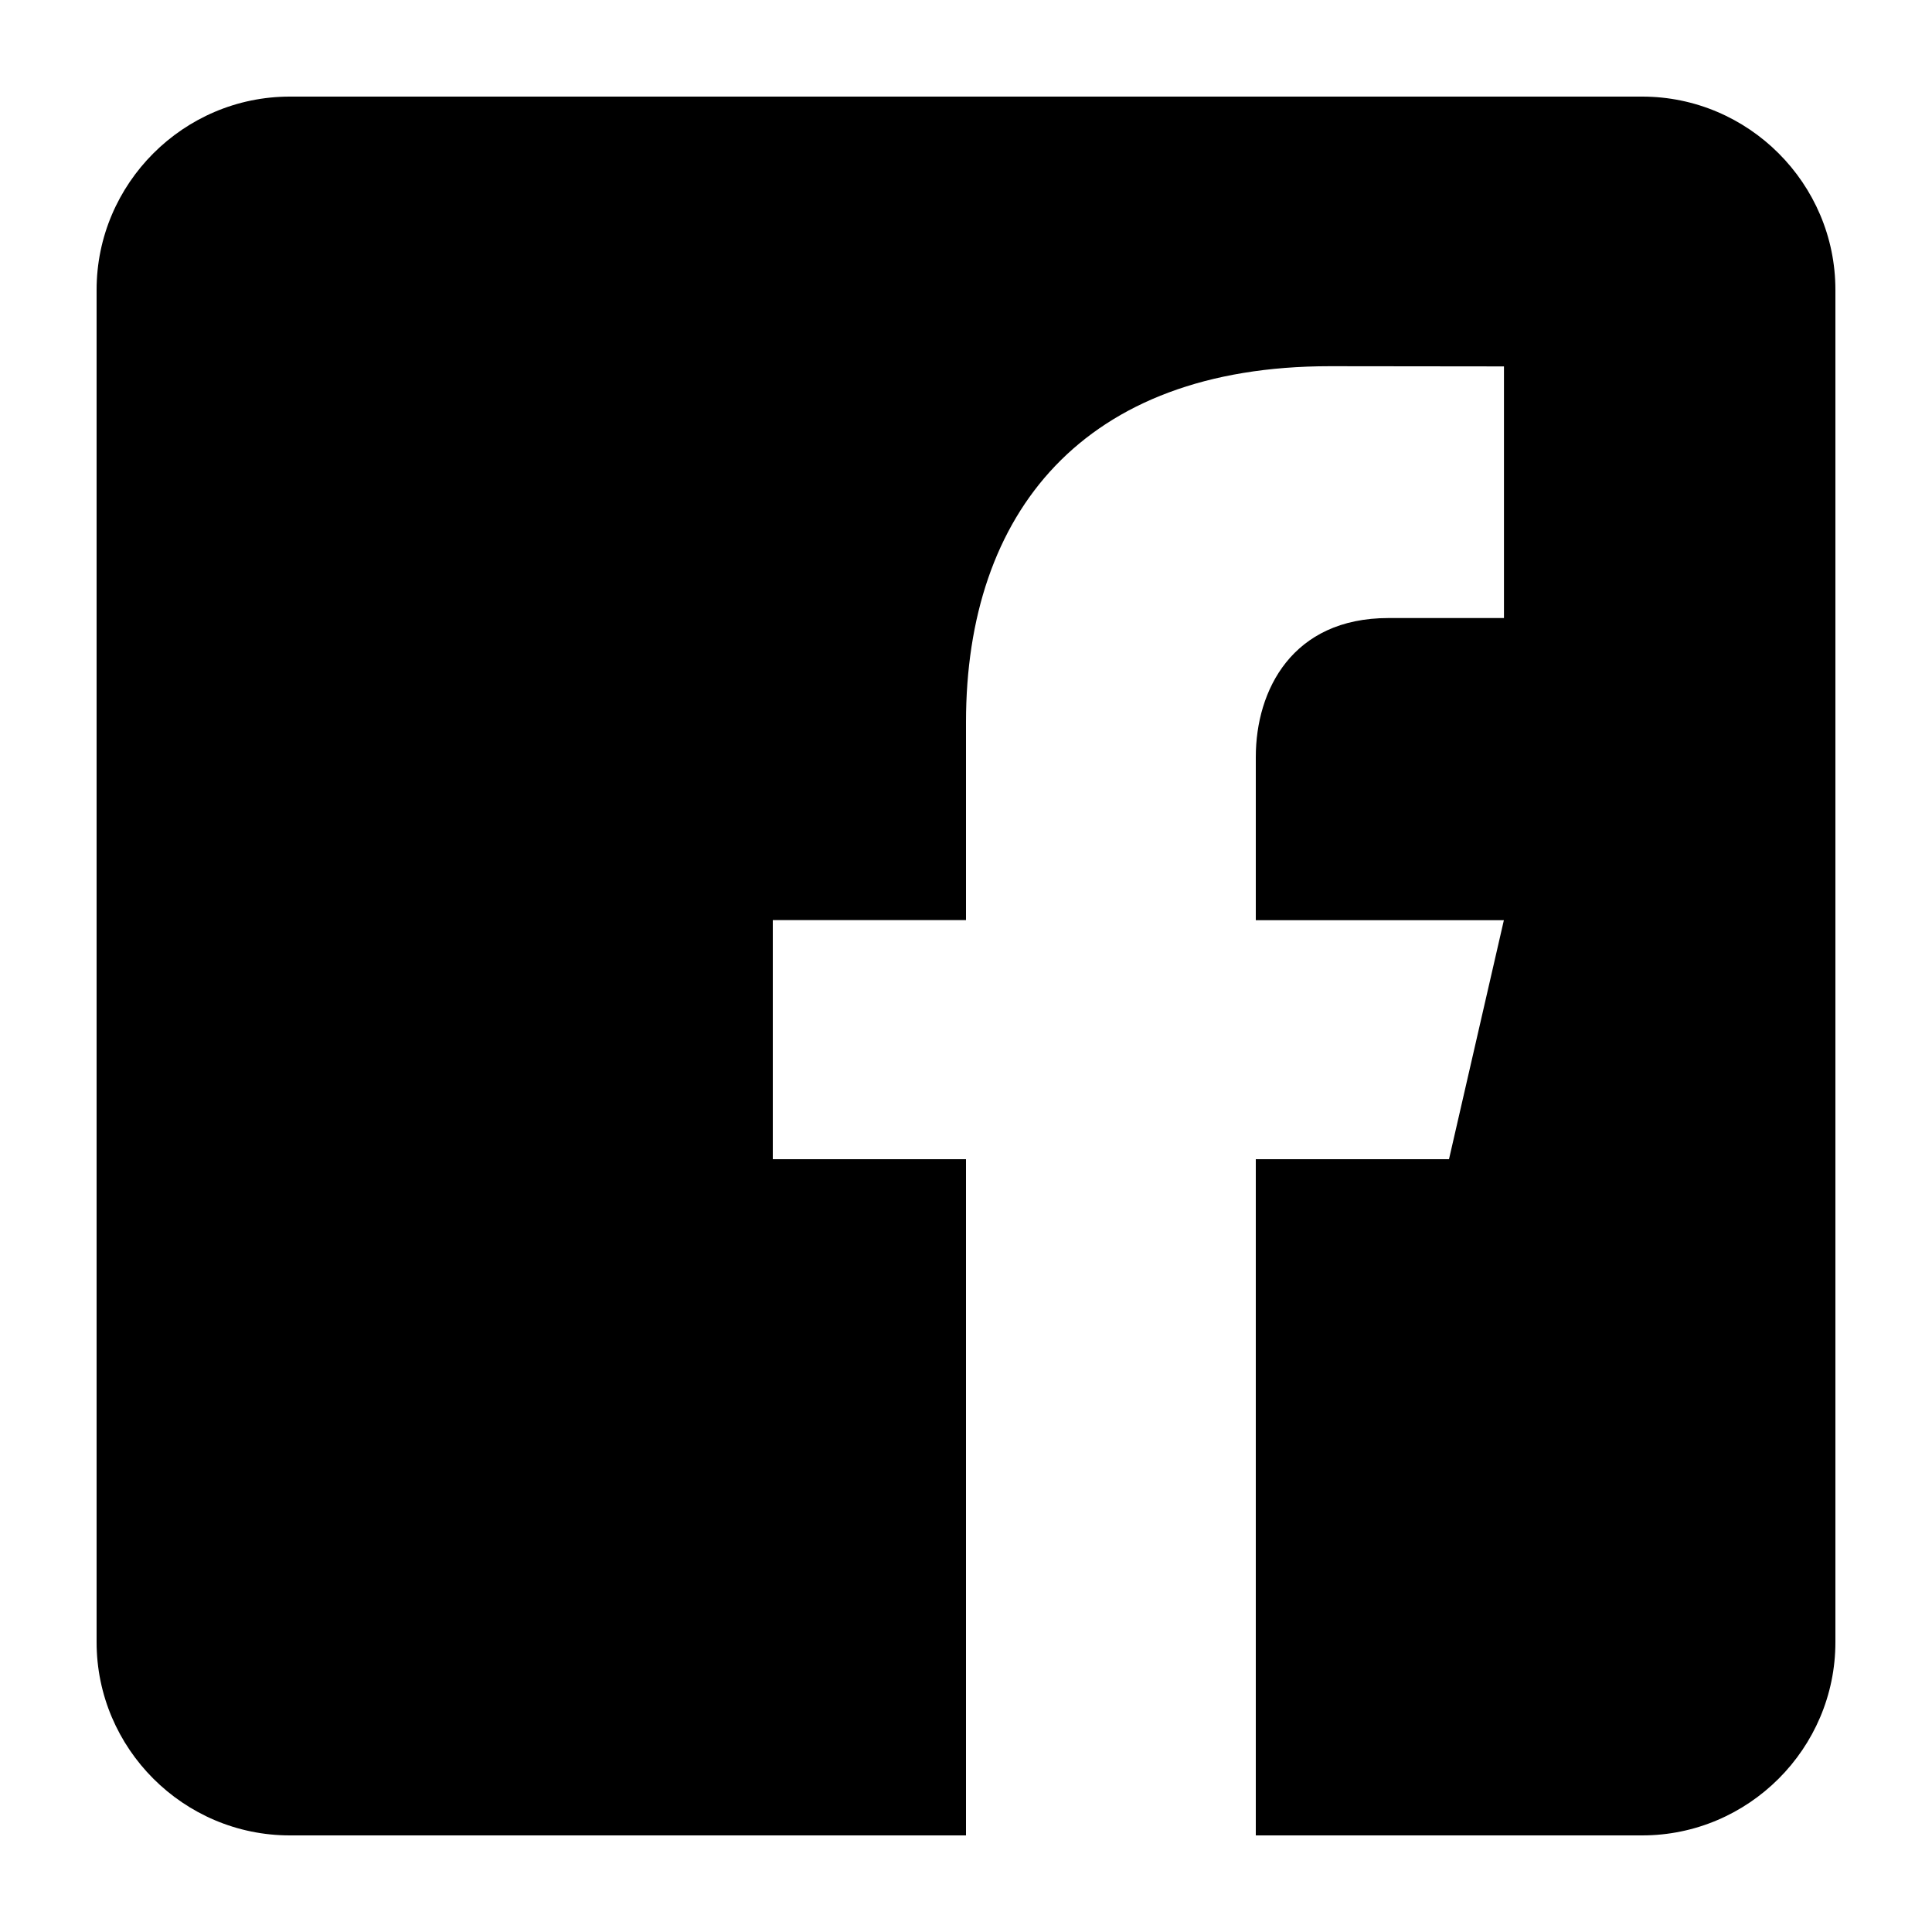
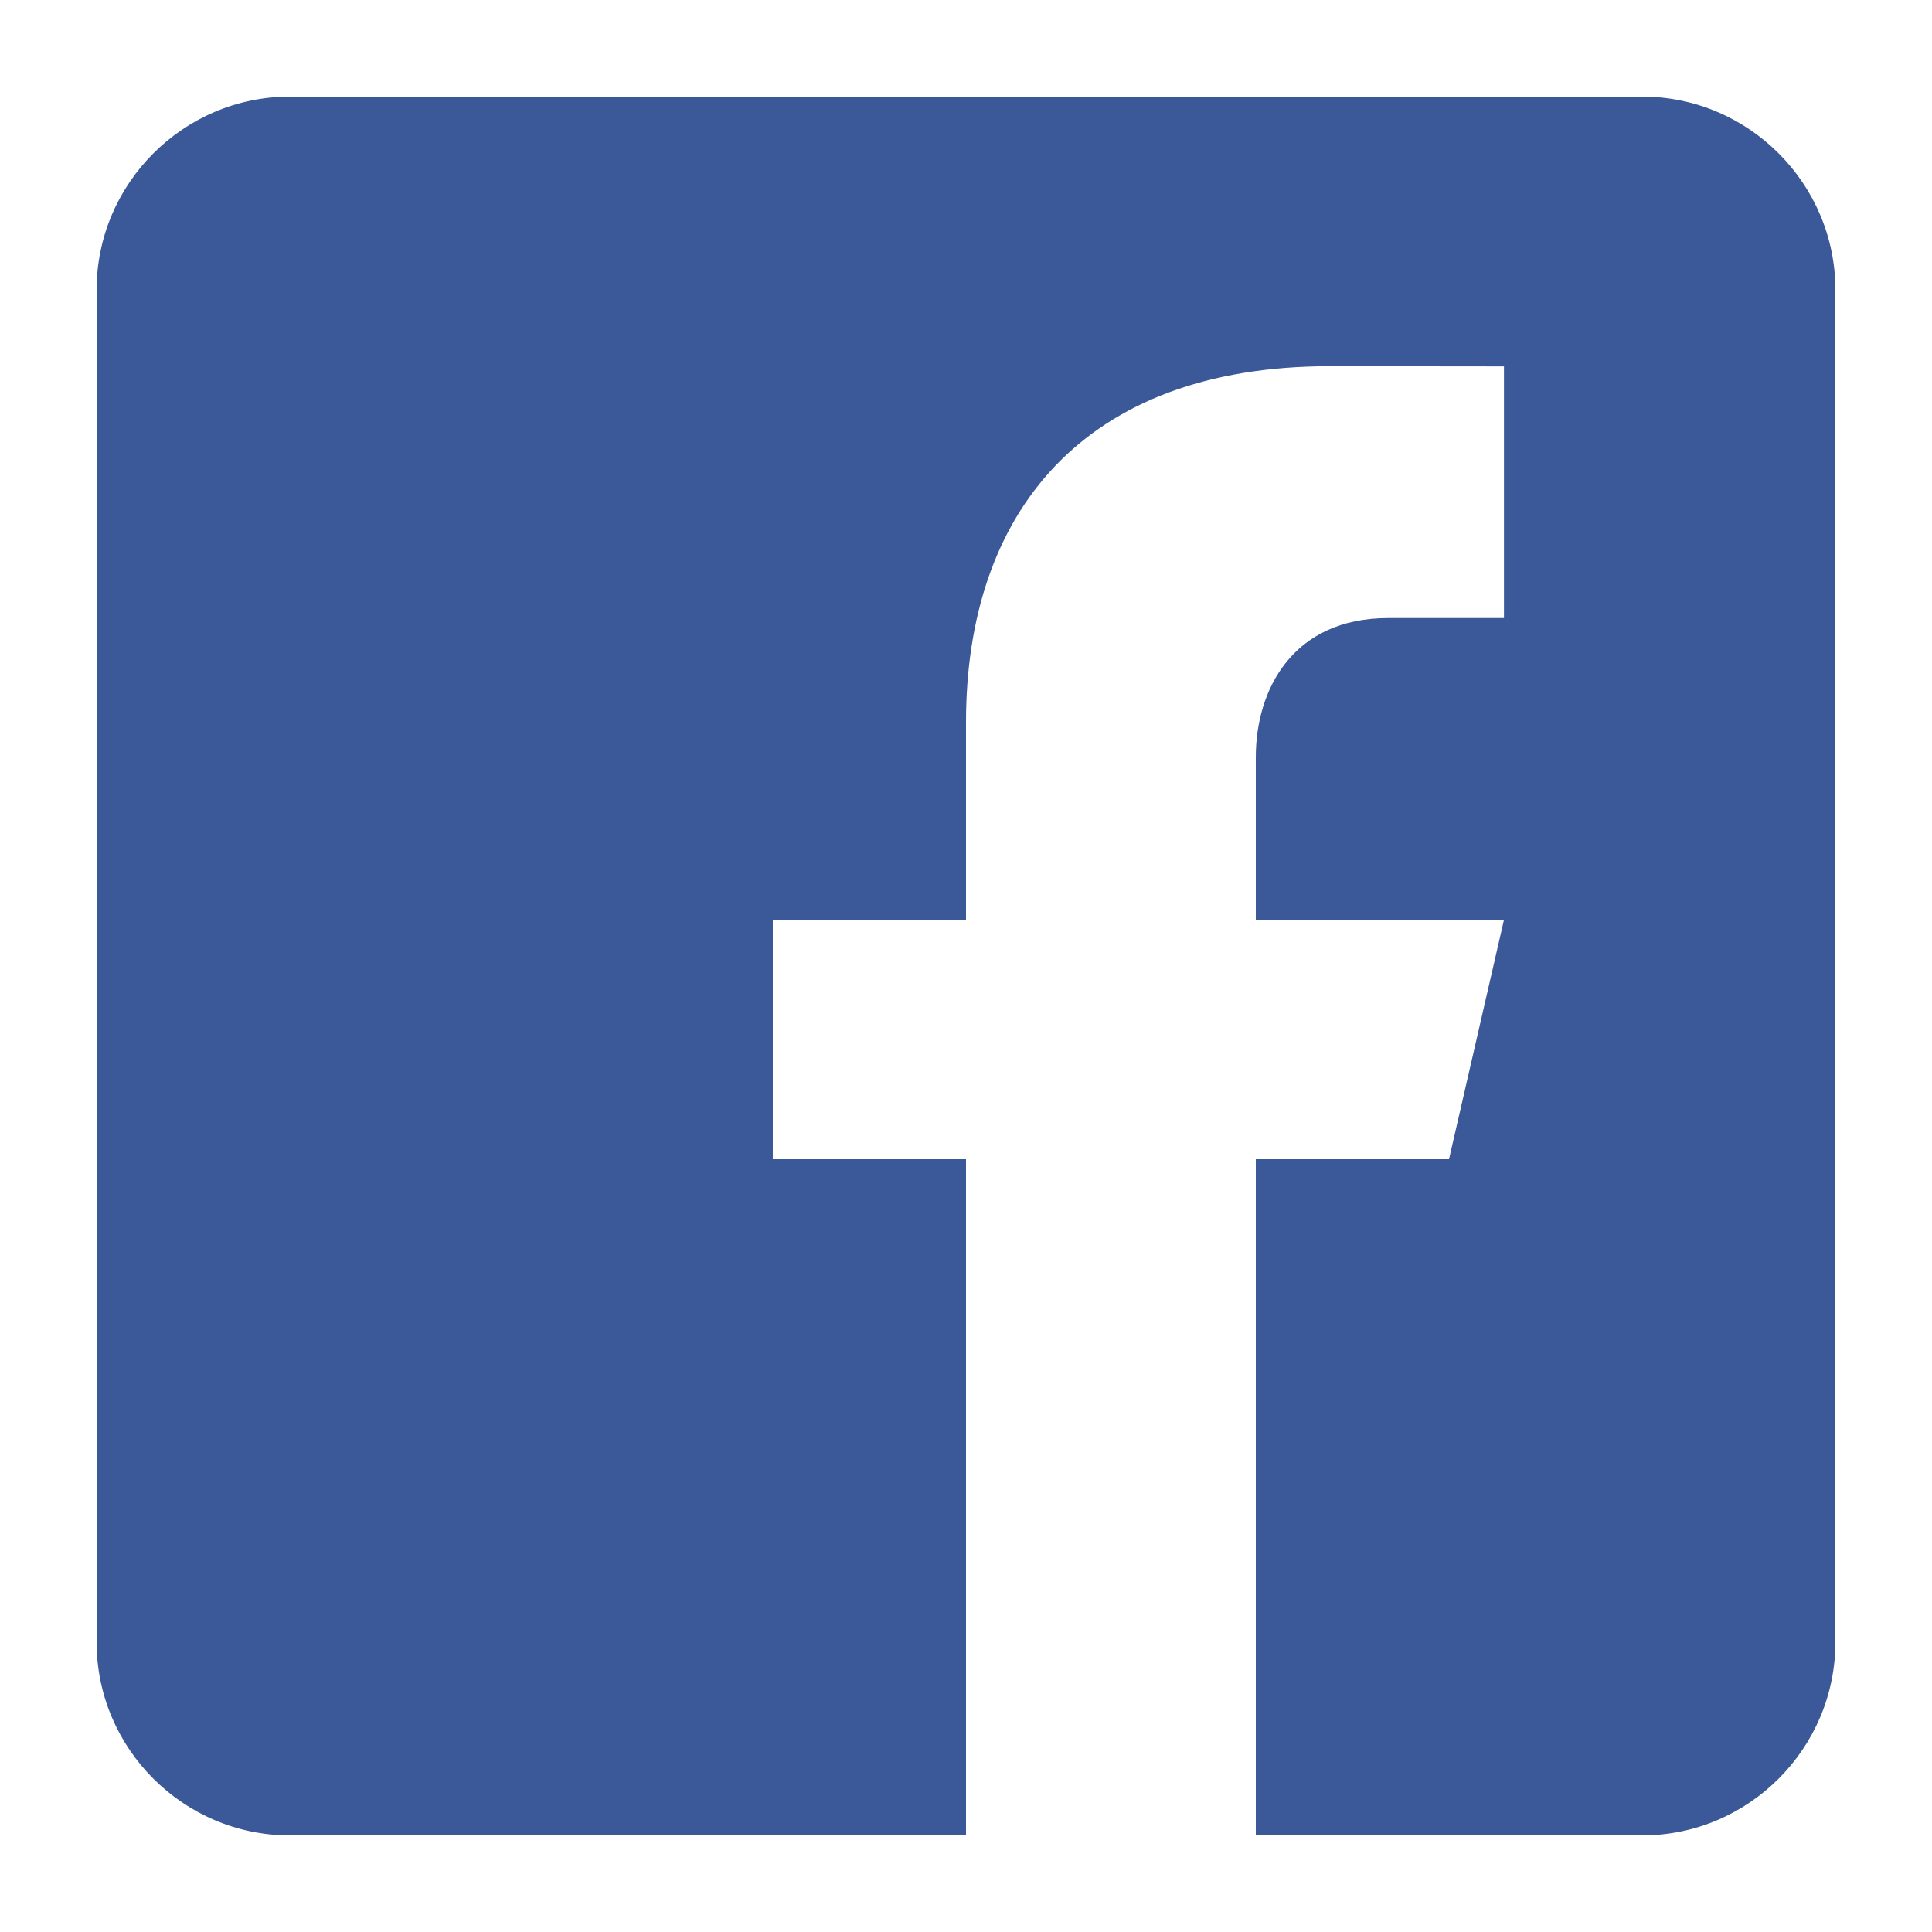
<svg xmlns="http://www.w3.org/2000/svg" version="1.1" id="Facebook" x="0px" y="0px" viewBox="0 0 20 20" enable-background="new 0 0 20 20" xml:space="preserve">
-   <path d="M17,1H3C1.9,1,1,1.9,1,3v14c0,1.101,0.9,2,2,2h7v-7H8V9.525h2V7.475c0-2.164,1.212-3.684,3.766-3.684l1.803,0.002v2.605  h-1.197C13.378,6.398,13,7.144,13,7.836v1.69h2.568L15,12h-2v7h4c1.1,0,2-0.899,2-2V3C19,1.9,18.1,1,17,1z" />
+   <path d="M17,1H3C1.9,1,1,1.9,1,3v14c0,1.101,0.9,2,2,2h7v-7H8V9.525h2V7.475c0-2.164,1.212-3.684,3.766-3.684l1.803,0.002v2.605  h-1.197C13.378,6.398,13,7.144,13,7.836v1.69h2.568L15,12h-2v7h4c1.1,0,2-0.899,2-2V3C19,1.9,18.1,1,17,1z" fill="#3B5998" />
</svg>
